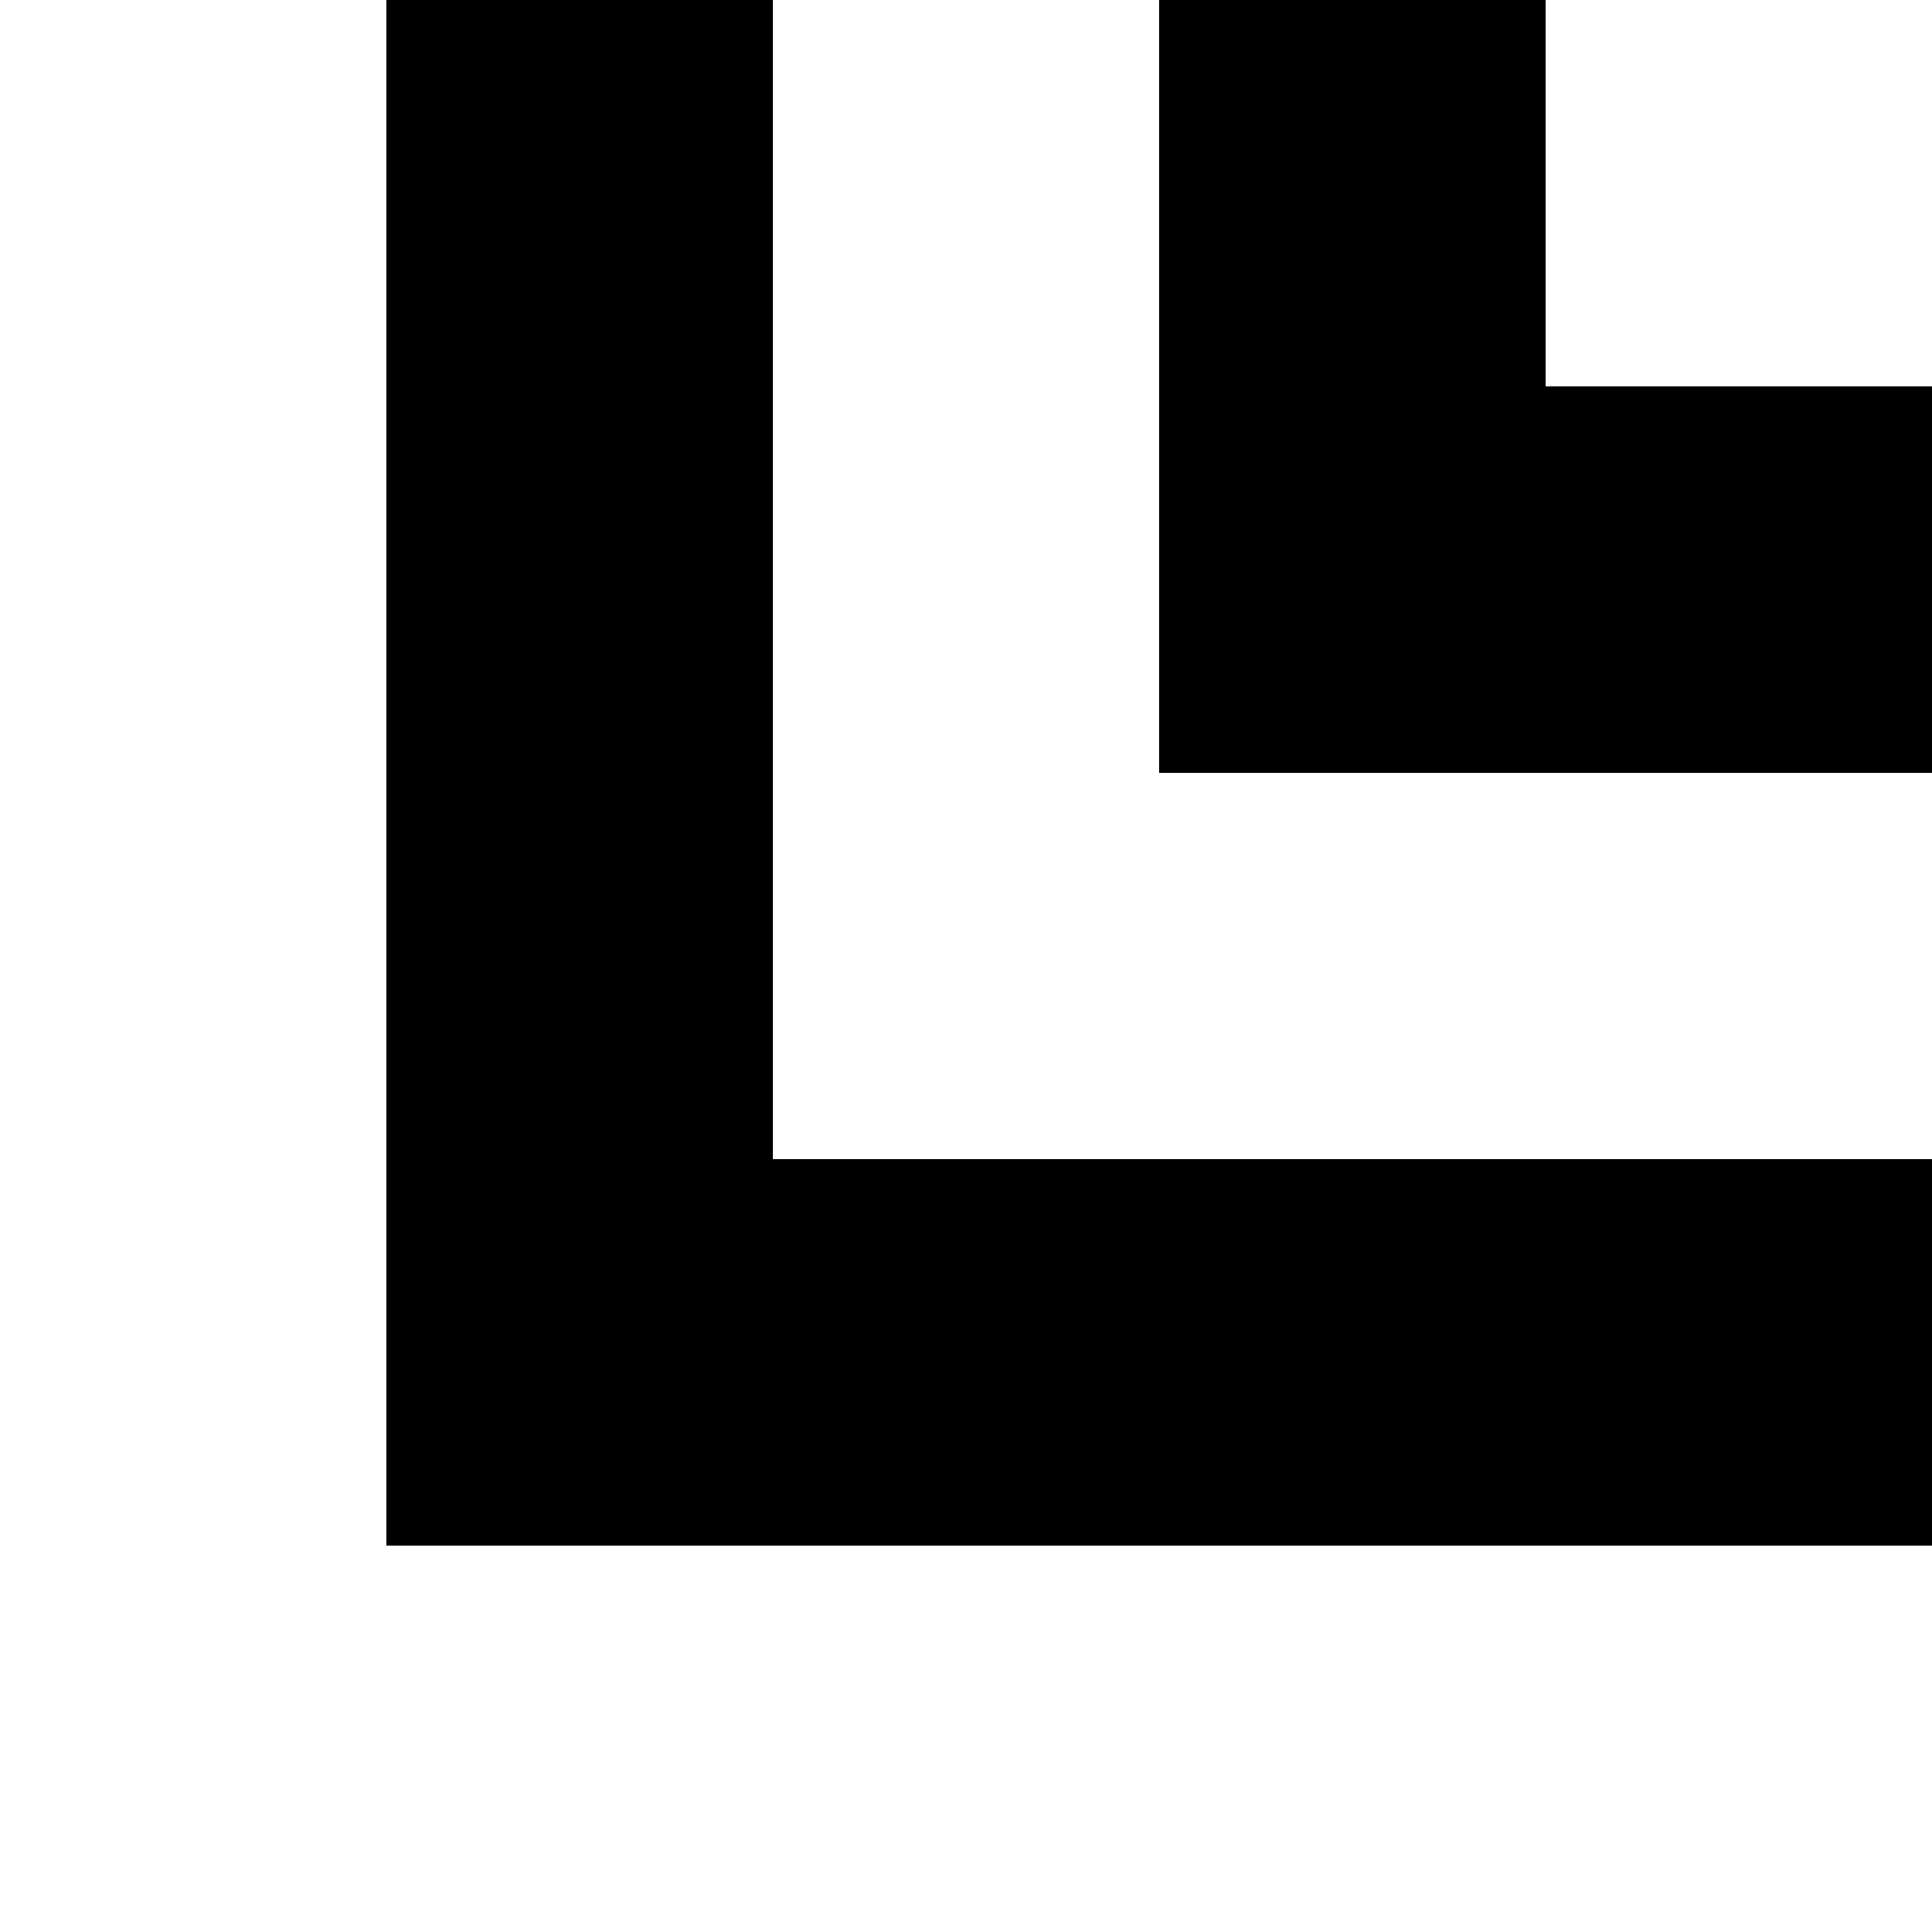
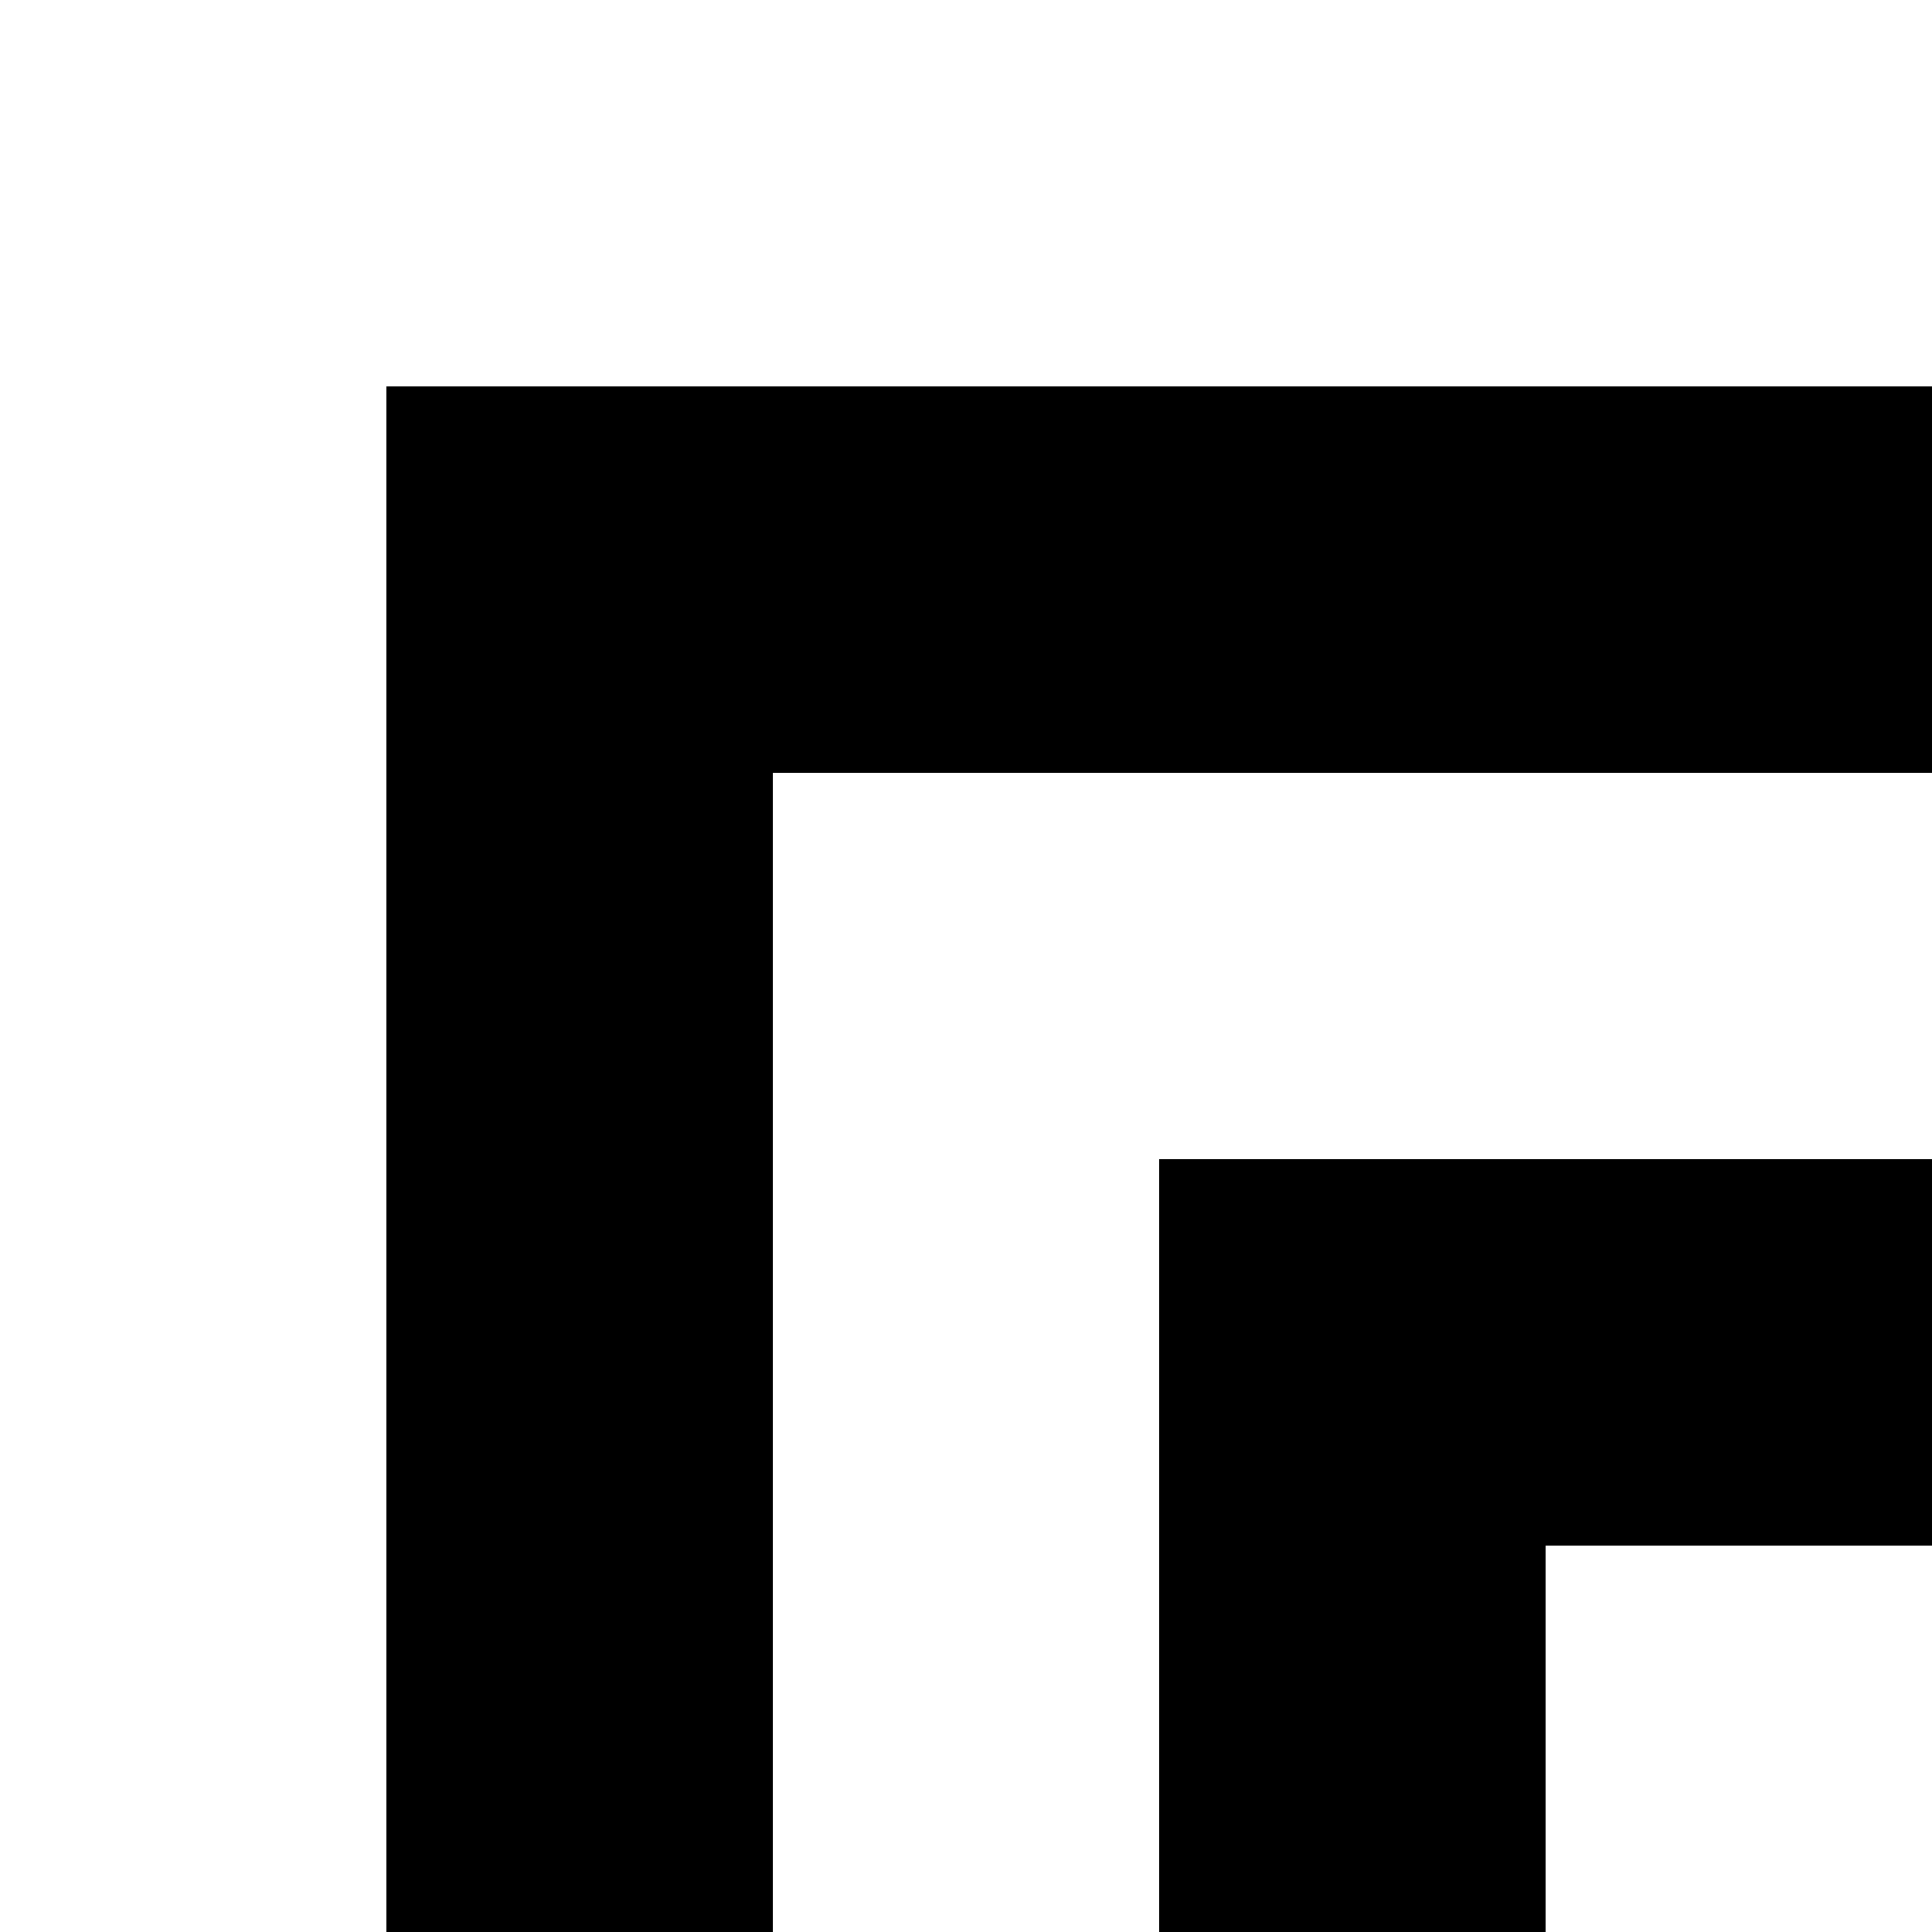
<svg xmlns="http://www.w3.org/2000/svg" version="1.1" width="500" height="500" id="svg3731">
-   <path d="m 0,0 0,100 0,100 0,100 0,100 0,100 100,0 100,0 100,0 100,0 100,0 0,-100 -100,0 -100,0 -100,0 -100,0 0,-100 0,-100 0,-100 L 100,0 0,0 z m 200,0 0,100 0,100 0,100 100,0 100,0 100,0 0,-100 -100,0 -100,0 0,-100 0,-100 -100,0 z m 200,0 0,100 100,0 0,-100 -100,0 z" id="rect3733" style="fill:#ffffff" />
-   <path d="m 100,0 0,100 0,100 0,100 0,100 100,0 100,0 100,0 100,0 0,-100 -100,0 -100,0 -100,0 0,-100 0,-100 0,-100 -100,0 z m 200,0 0,100 0,100 100,0 100,0 0,-100 -100,0 0,-100 -100,0 z" id="rect3743" style="fill:#000000" />
+   <defs id="defs7" />
+   <path d="M 500,0 400,0 300,0 200,0 100,0 0,0 l 0,100 0,100 0,100 0,100 0,100 100,0 0,-100 0,-100 0,-100 0,-100 100,0 100,0 100,0 100,0 0,-100 z m 0,200 -100,0 -100,0 -100,0 0,100 0,100 0,100 100,0 0,-100 0,-100 100,0 100,0 0,-100 z m 0,200 -100,0 0,100 100,0 0,-100 z" id="rect3733" style="fill:#ffffff" />
+   <path d="m 500,100 -100,0 -100,0 -100,0 -100,0 0,100 0,100 0,100 0,100 100,0 0,-100 0,-100 0,-100 100,0 100,0 100,0 0,-100 z m 0,200 -100,0 -100,0 0,100 0,100 100,0 0,-100 100,0 0,-100 z" id="rect3743" style="fill:#000000" />
</svg>
